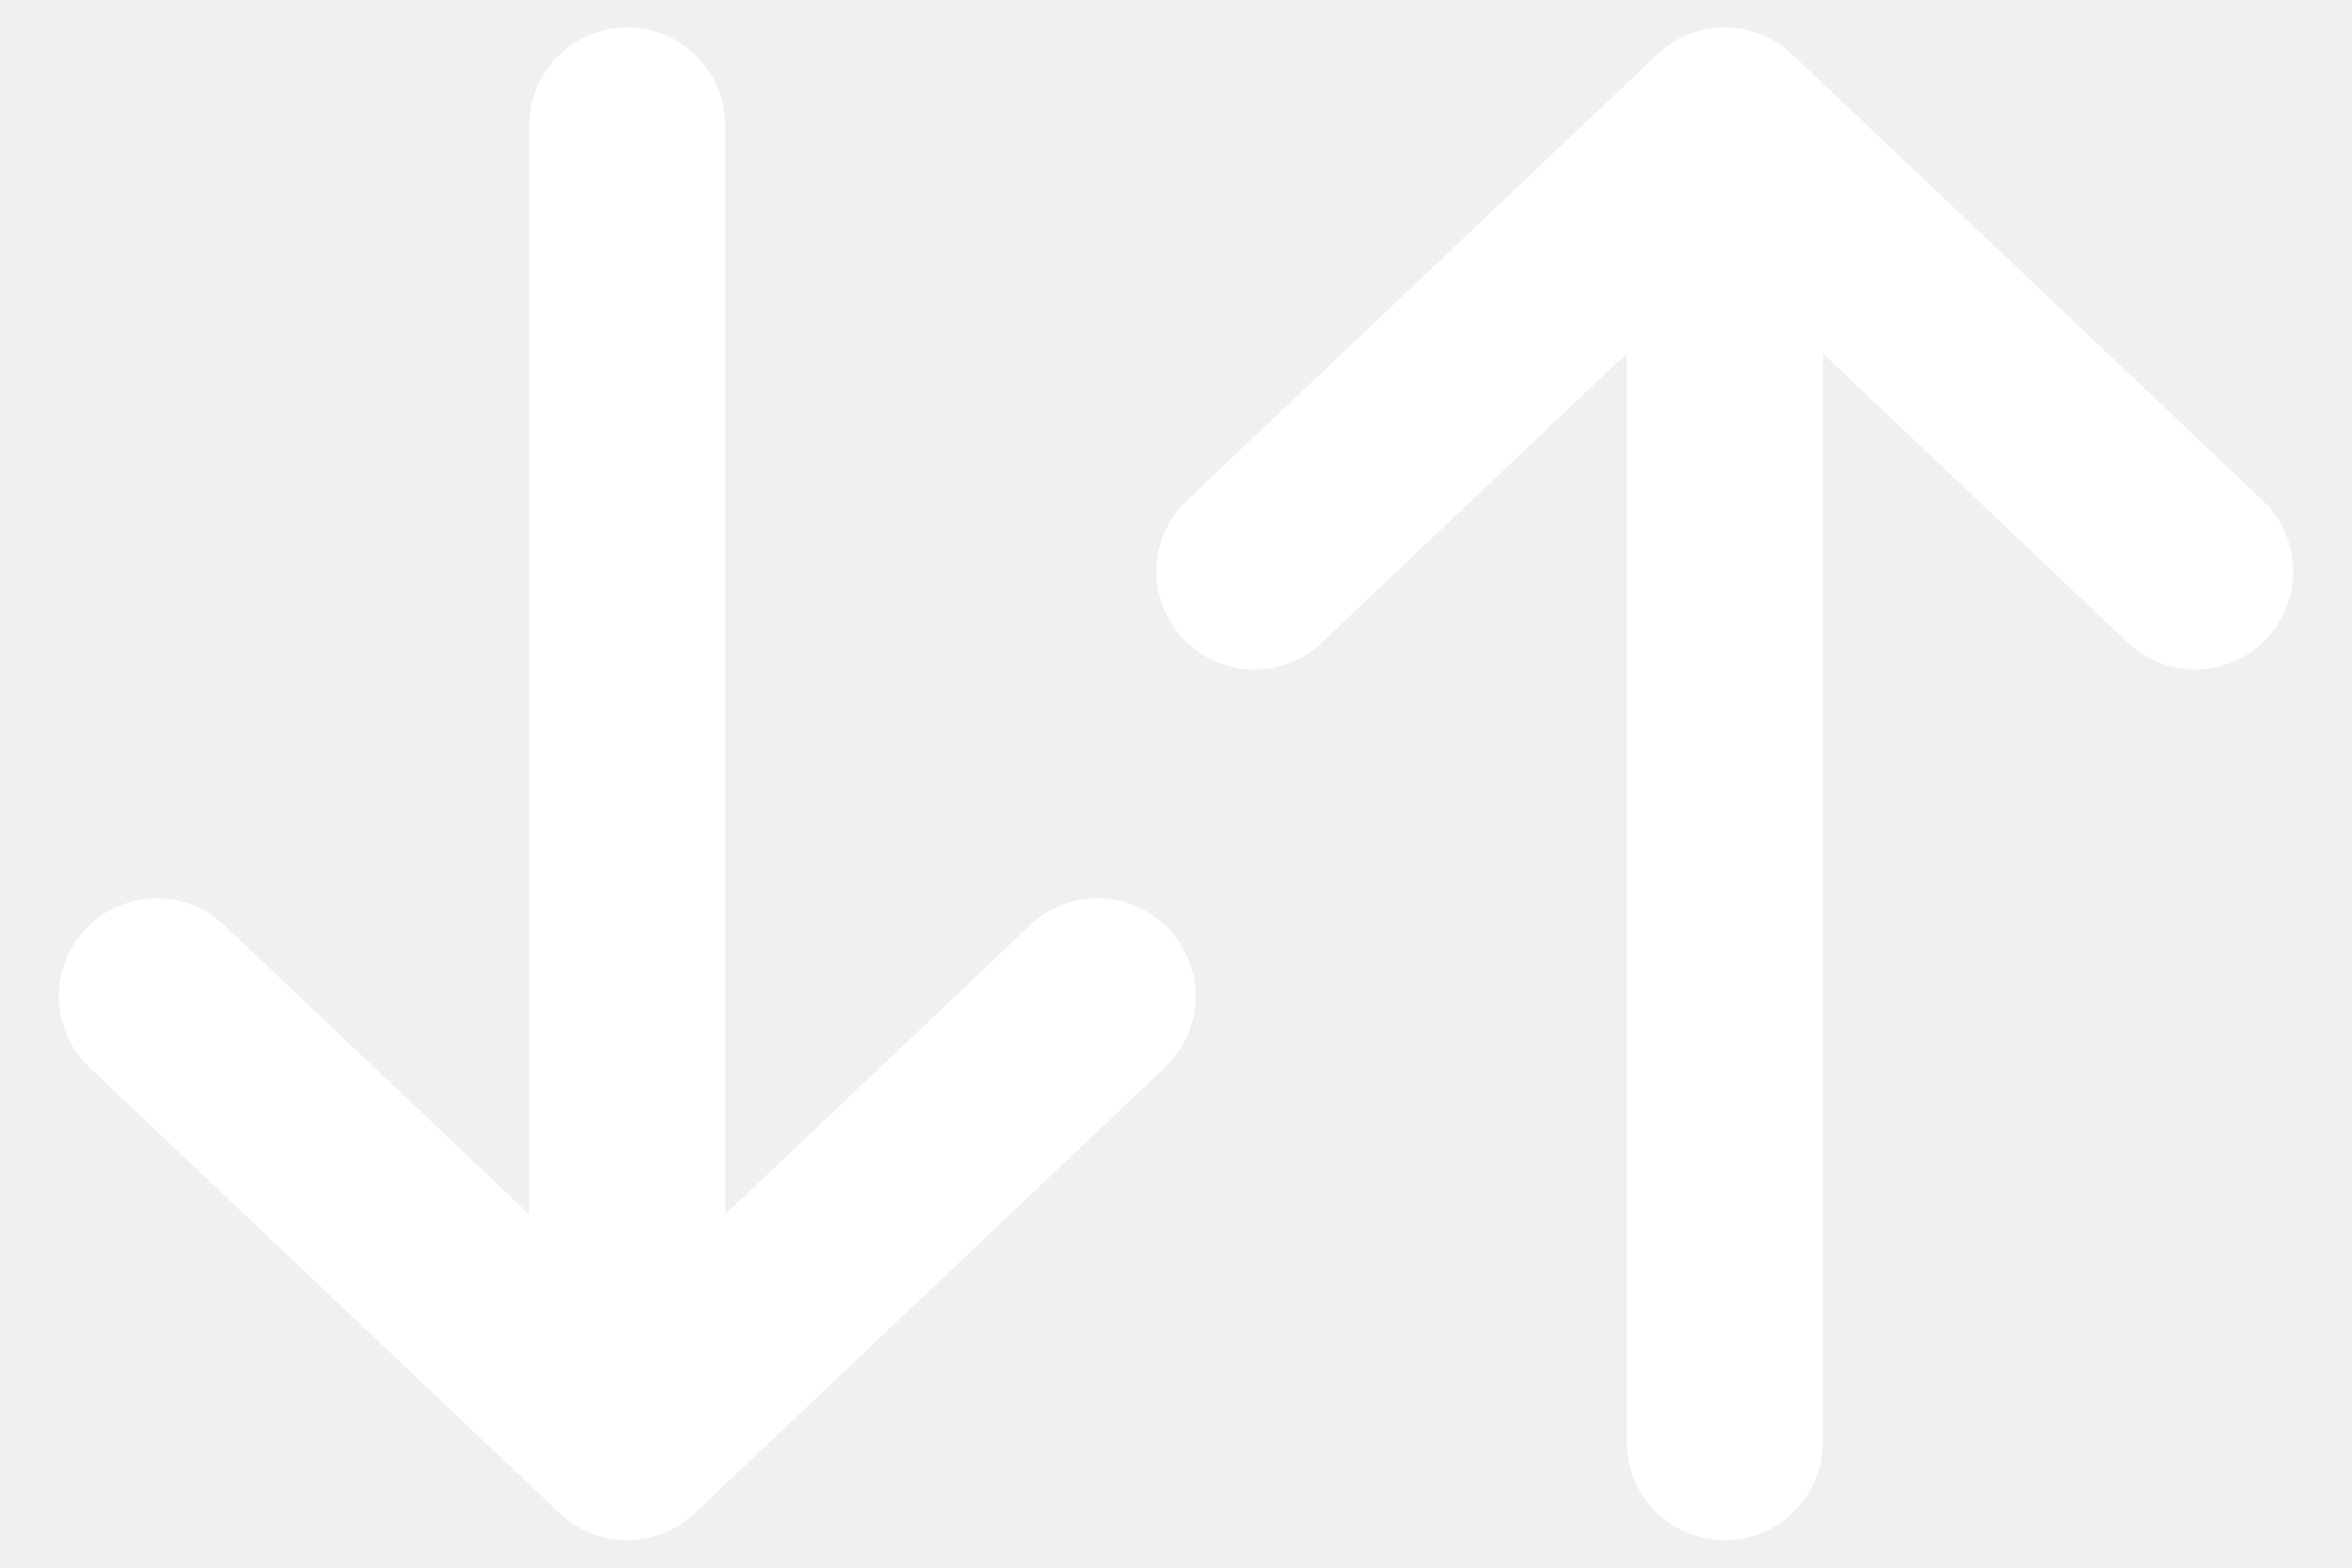
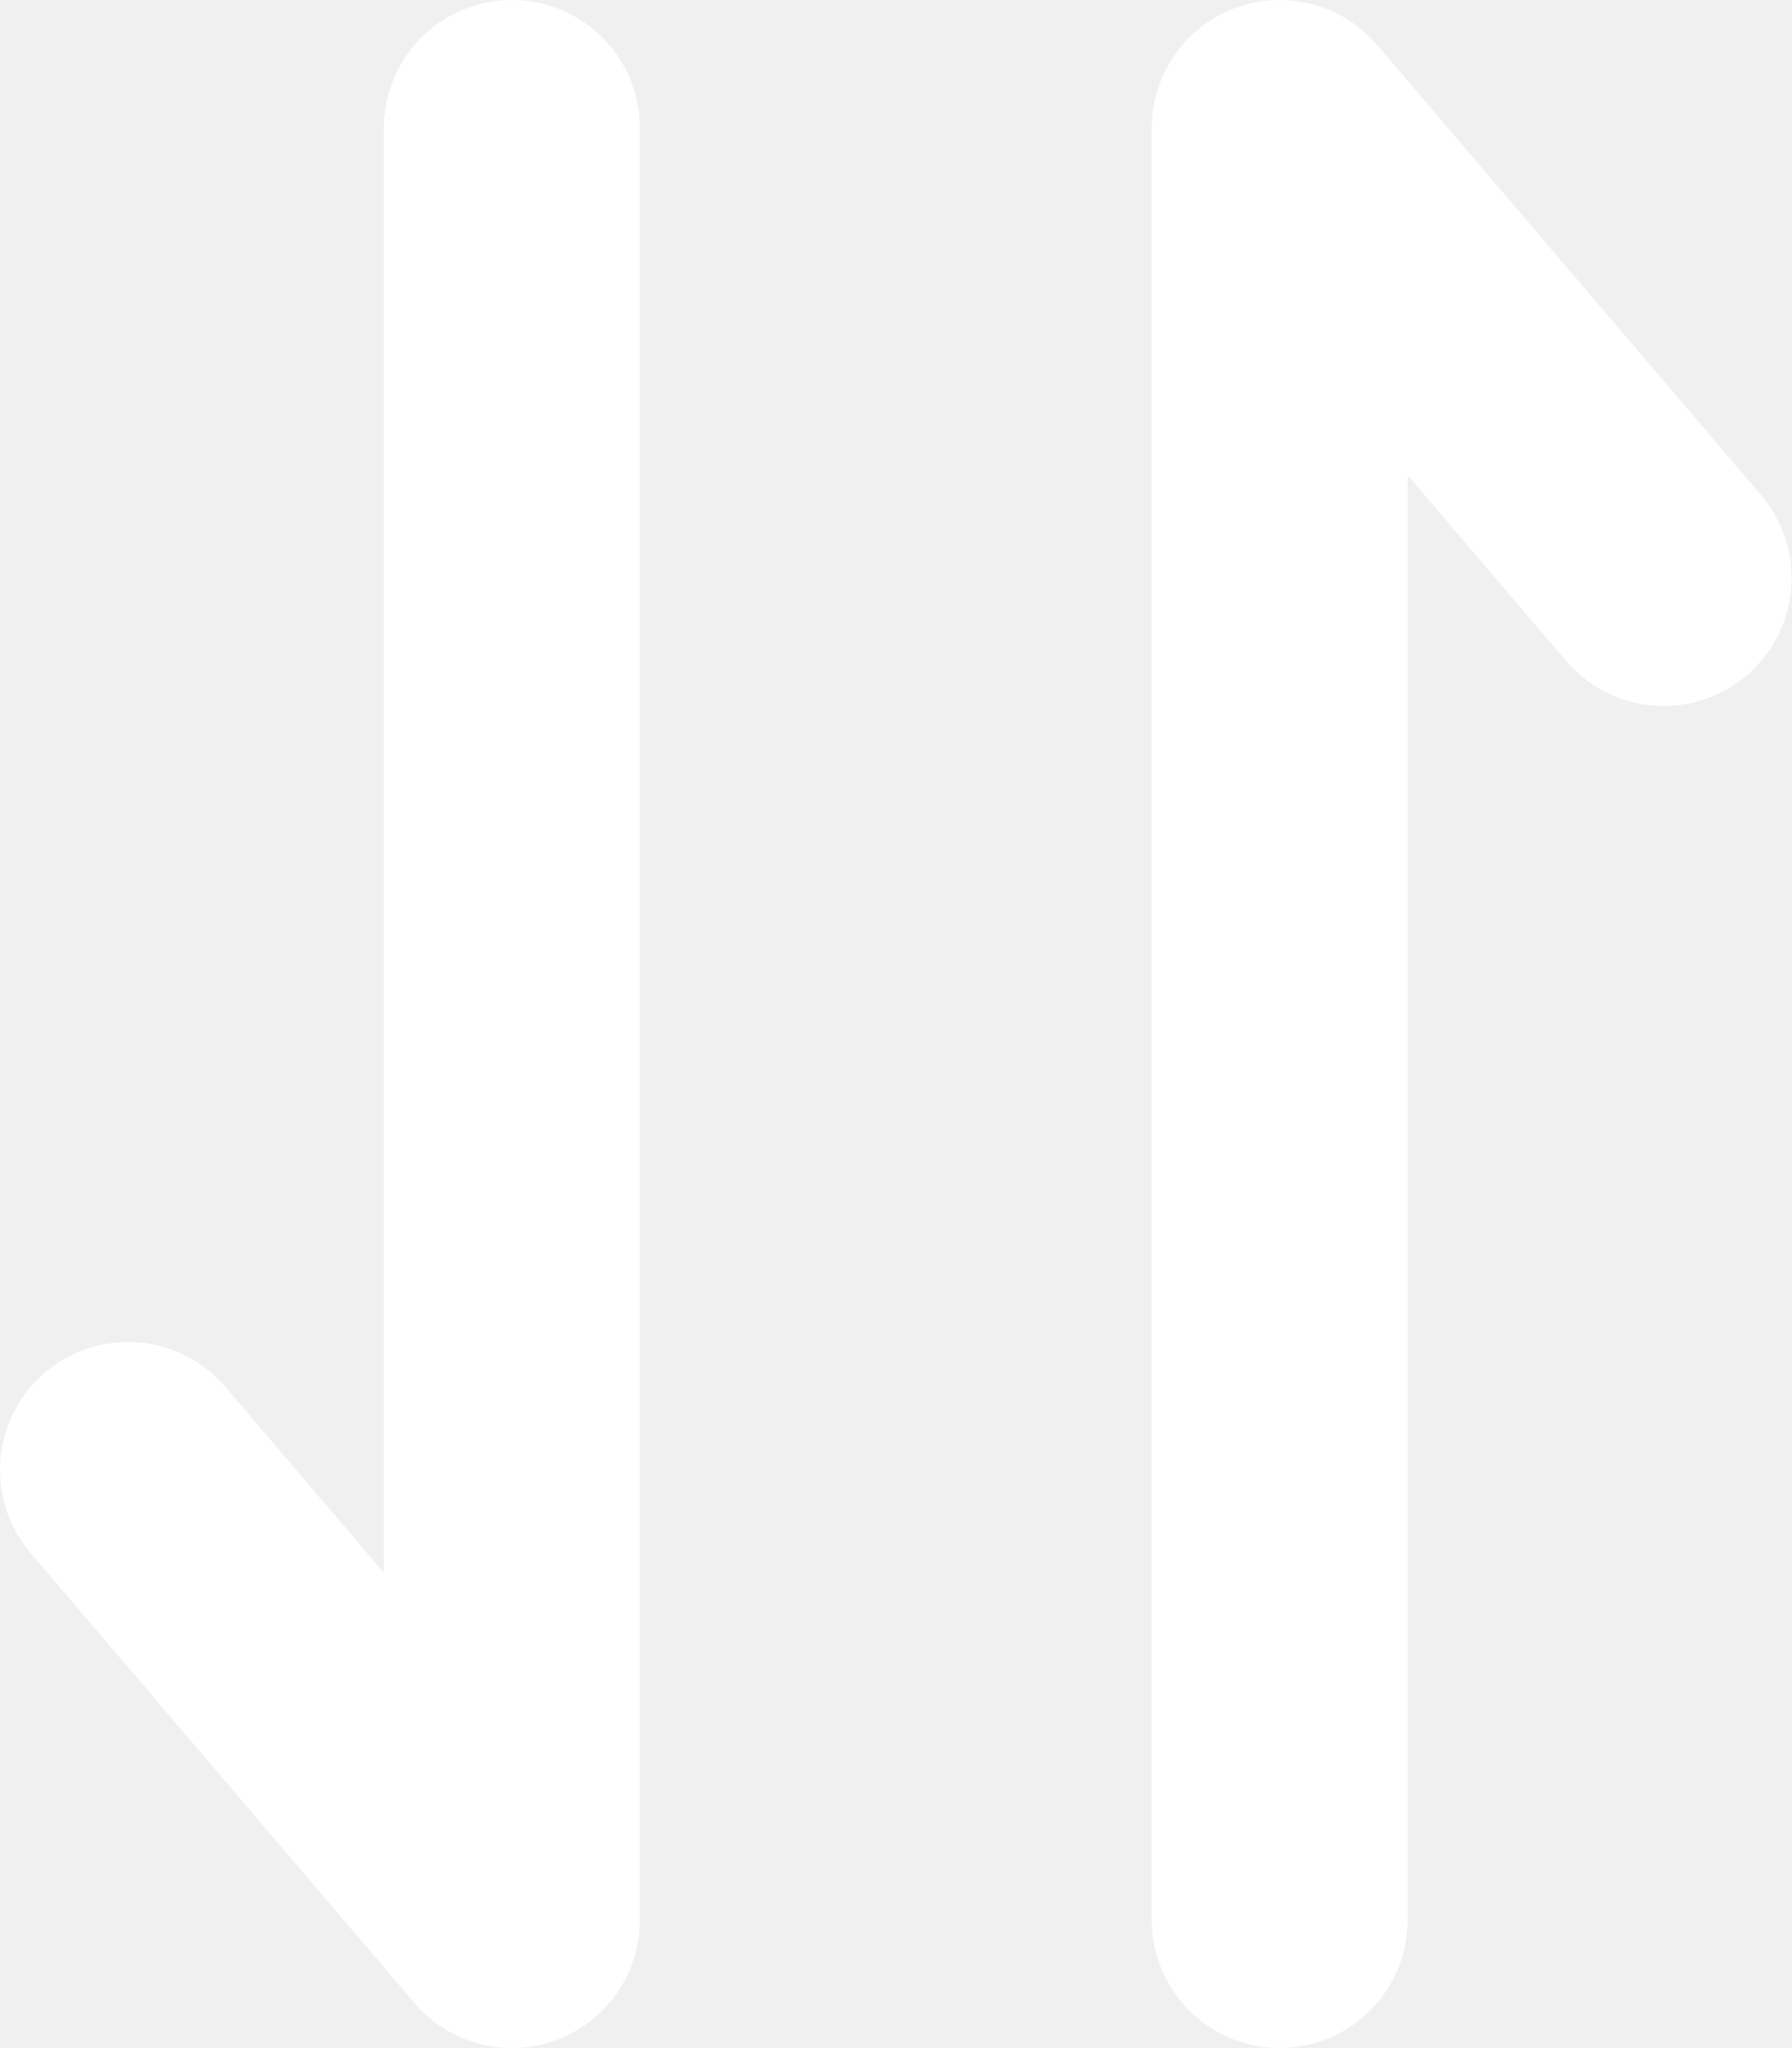
- <svg xmlns="http://www.w3.org/2000/svg" width="30" height="20" viewBox="0 0 30 20" fill="none">
-   <path d="M2 12.71L8 18.4M8 18.4L14 12.71M8 18.4L8 1.6" stroke="white" stroke-width="2.5" stroke-linecap="round" stroke-linejoin="round" />
-   <path d="M16 7.291L22 1.6M22 1.6L28 7.291M22 1.6L22 18.4" stroke="white" stroke-width="2.5" stroke-linecap="round" stroke-linejoin="round" />
+ <svg xmlns="http://www.w3.org/2000/svg" width="14" height="16" viewBox="0 0 14 16" fill="none">
+   <path d="M13 4.516L10 1L10 15" stroke="white" stroke-width="2" stroke-linecap="round" stroke-linejoin="round" />
+   <path d="M1 11.484L4 15L4 1" stroke="white" stroke-width="2" stroke-linecap="round" stroke-linejoin="round" />
</svg>
